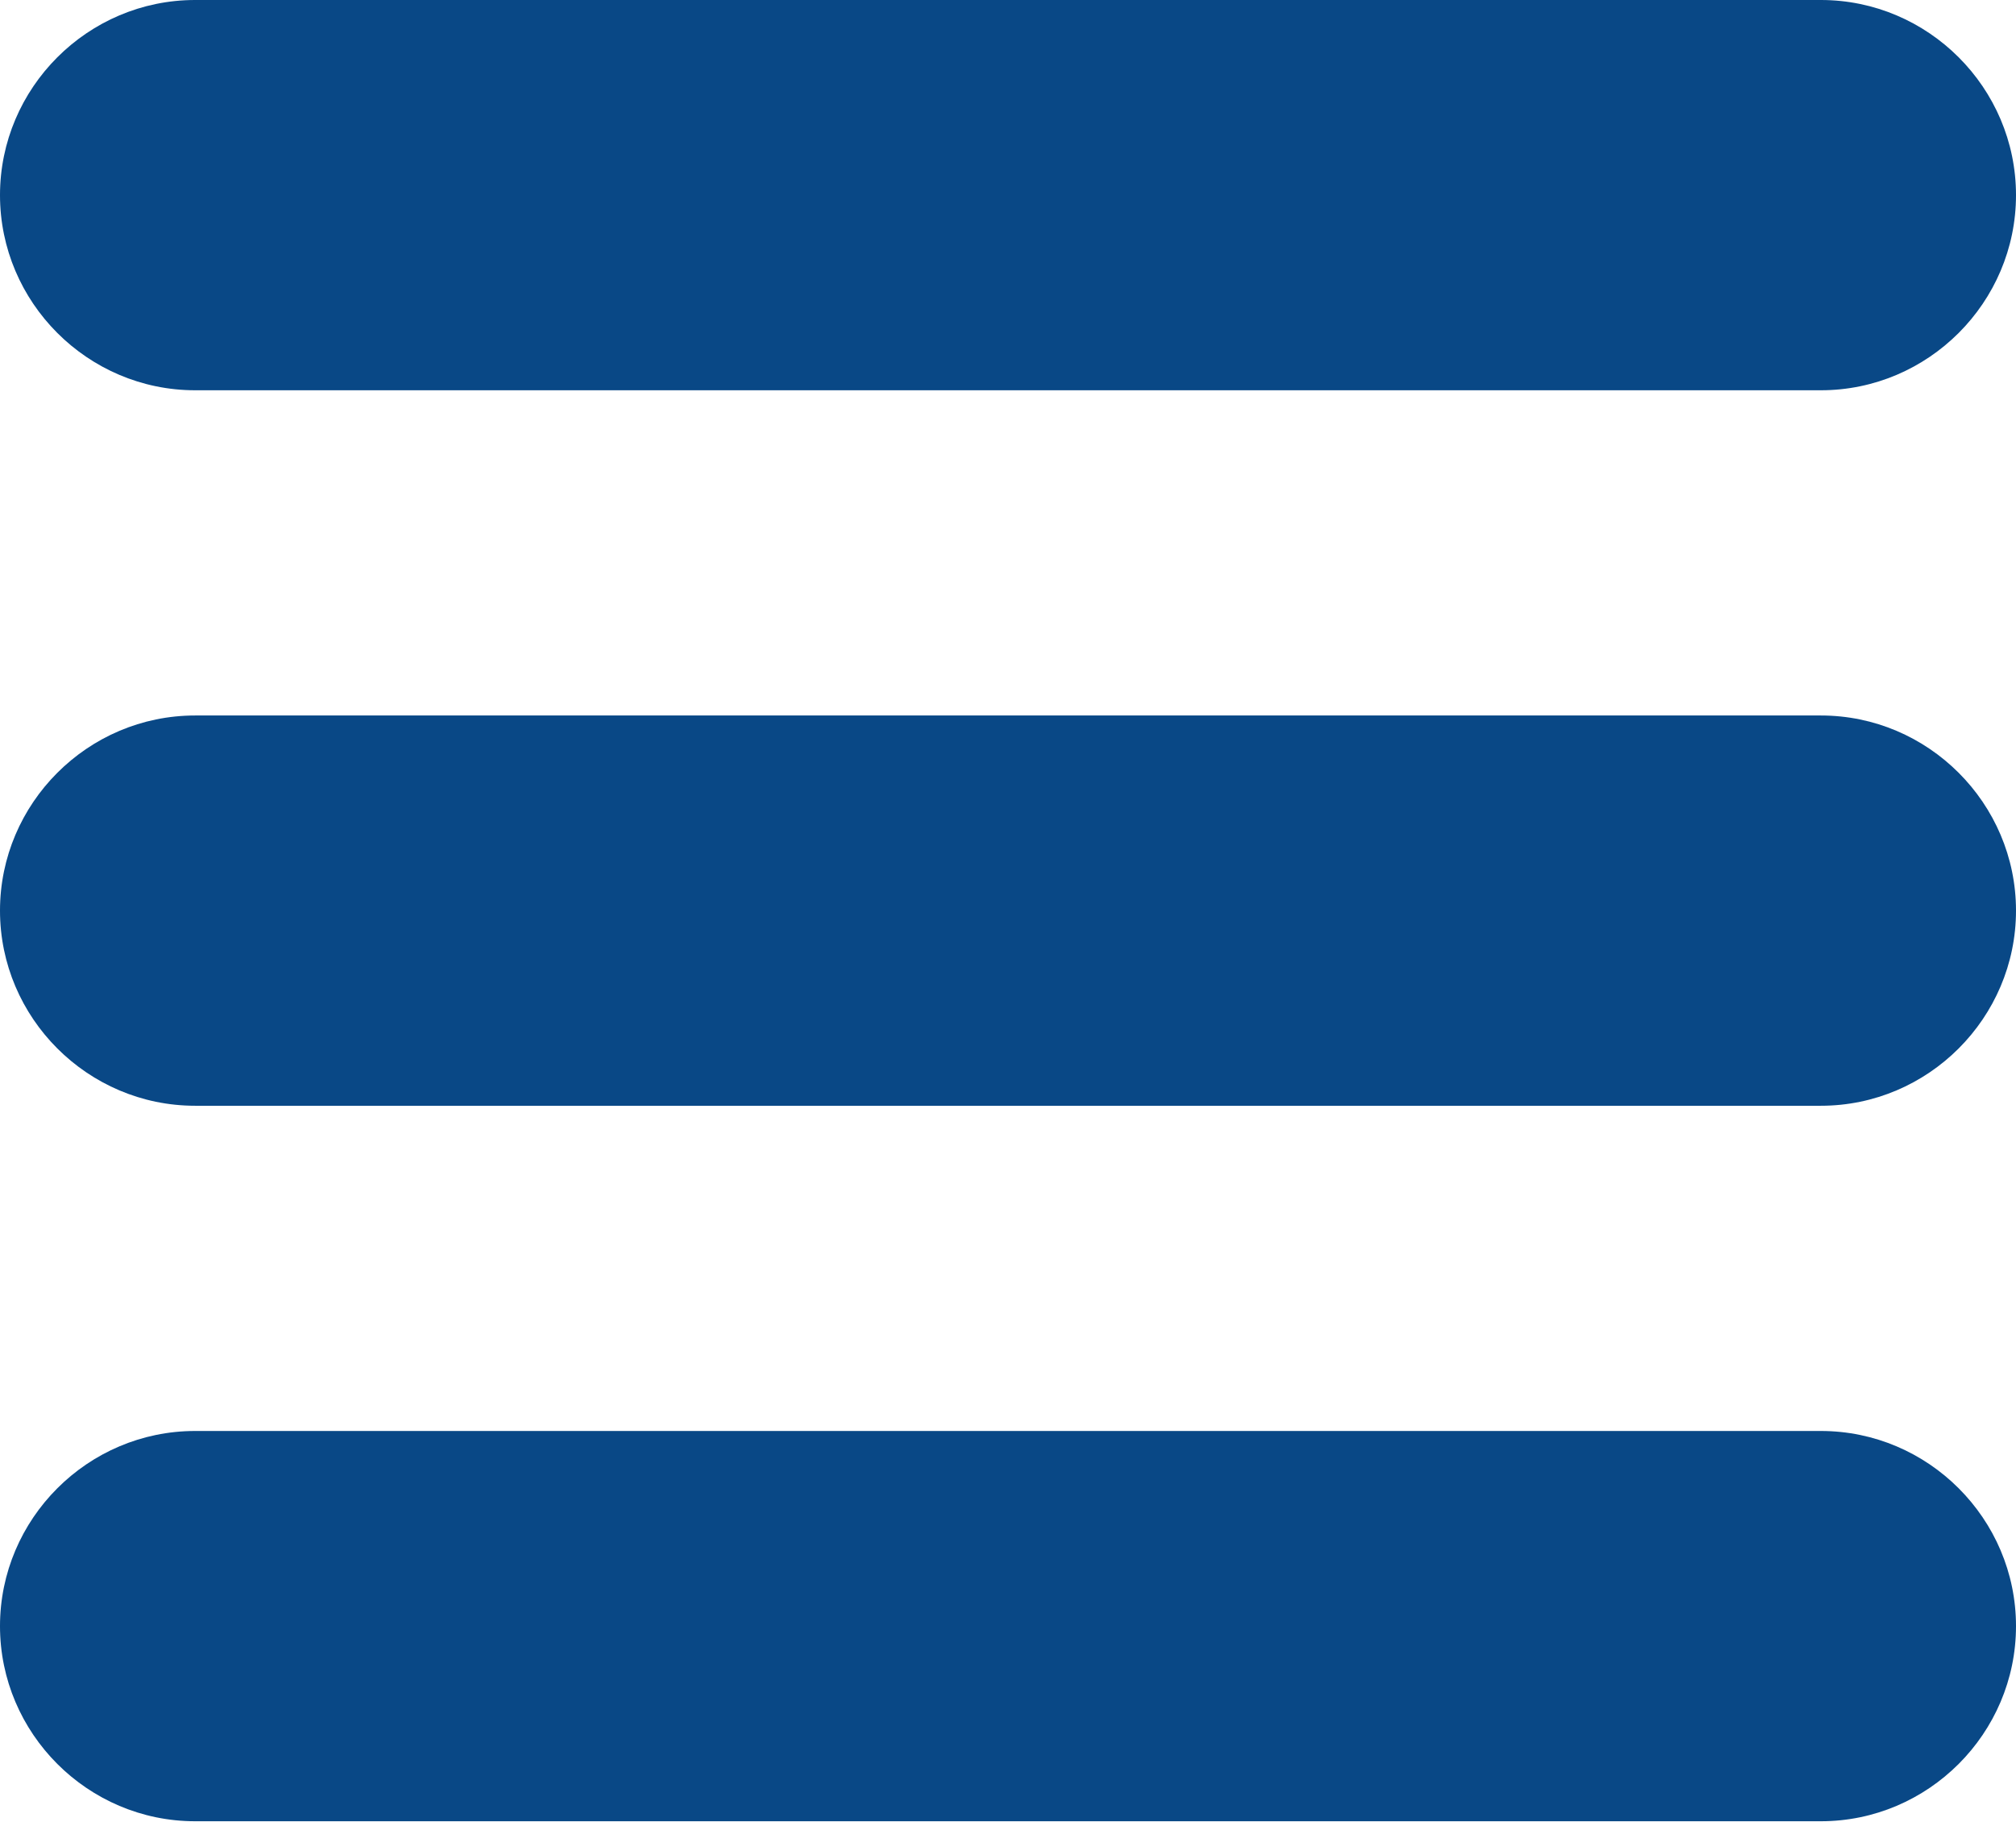
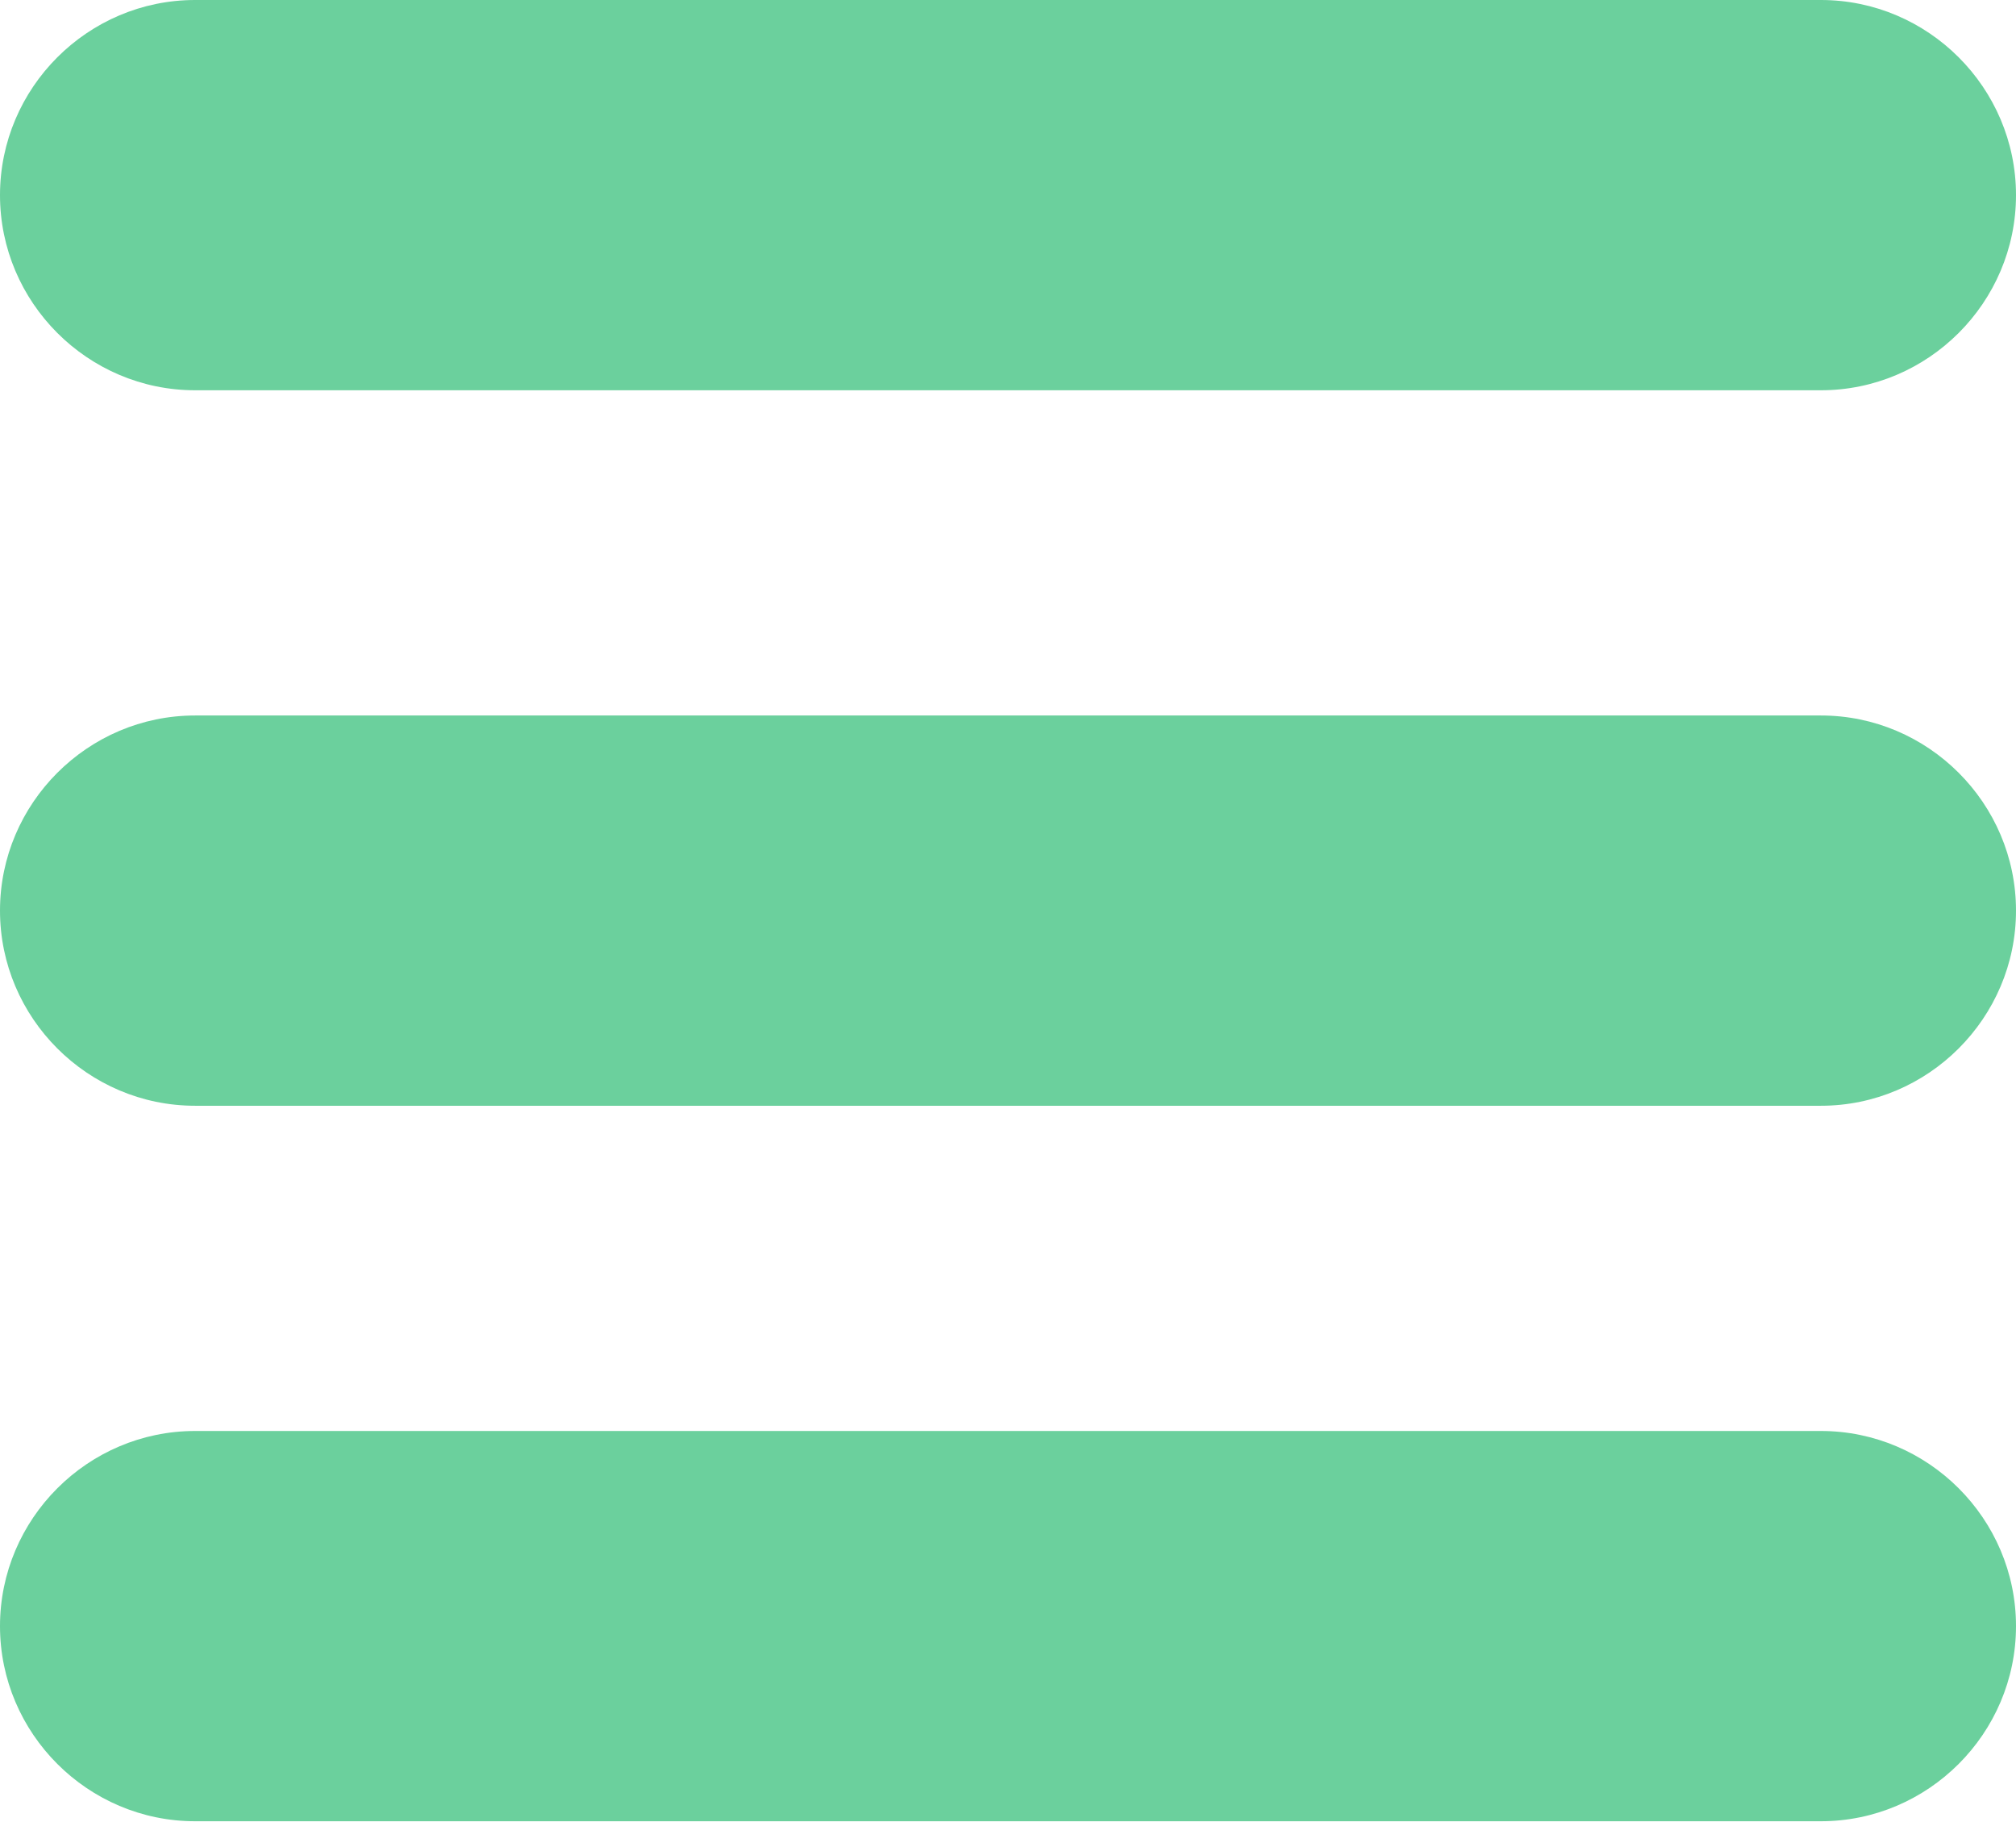
<svg xmlns="http://www.w3.org/2000/svg" viewBox="0 0 124 112">
-   <path d="M 112 0 L 12 0 C 5.4 0 0 5.4 0 12 C 0 18.6 5.4 24 12 24 L 112 24 C 118.6 24 124 18.6 124 12 C 124 5.4 118.6 0 112 0 Z" data-original="#000000" style="fill: rgb(9, 72, 134);" />
-   <path d="M 112 44 L 12 44 C 5.4 44 0 49.4 0 56 C 0 62.6 5.4 68 12 68 L 112 68 C 118.6 68 124 62.6 124 56 C 124 49.4 118.6 44 112 44 Z" data-original="#000000" style="fill: rgb(9, 72, 134);" />
-   <path d="M 112 88 L 12 88 C 5.4 88 0 93.4 0 100 C 0 106.6 5.4 112 12 112 L 112 112 C 118.6 112 124 106.6 124 100 C 124 93.4 118.6 88 112 88 Z" data-original="#000000" style="fill: rgb(9, 72, 134);" />
+   <path d="M 112 0 L 12 0 C 5.4 0 0 5.4 0 12 C 0 18.6 5.4 24 12 24 L 112 24 C 118.6 24 124 18.6 124 12 C 124 5.4 118.6 0 112 0 Z" data-original="#000000" style="fill: #6BD09D;" />
+   <path d="M 112 44 L 12 44 C 5.4 44 0 49.4 0 56 C 0 62.6 5.4 68 12 68 L 112 68 C 118.6 68 124 62.6 124 56 C 124 49.4 118.6 44 112 44 Z" data-original="#000000" style="fill: #6BD09D;" />
+   <path d="M 112 88 L 12 88 C 5.4 88 0 93.4 0 100 C 0 106.6 5.4 112 12 112 L 112 112 C 118.6 112 124 106.6 124 100 C 124 93.4 118.6 88 112 88 Z" data-original="#000000" style="fill: #6BD09D;" />
</svg>
